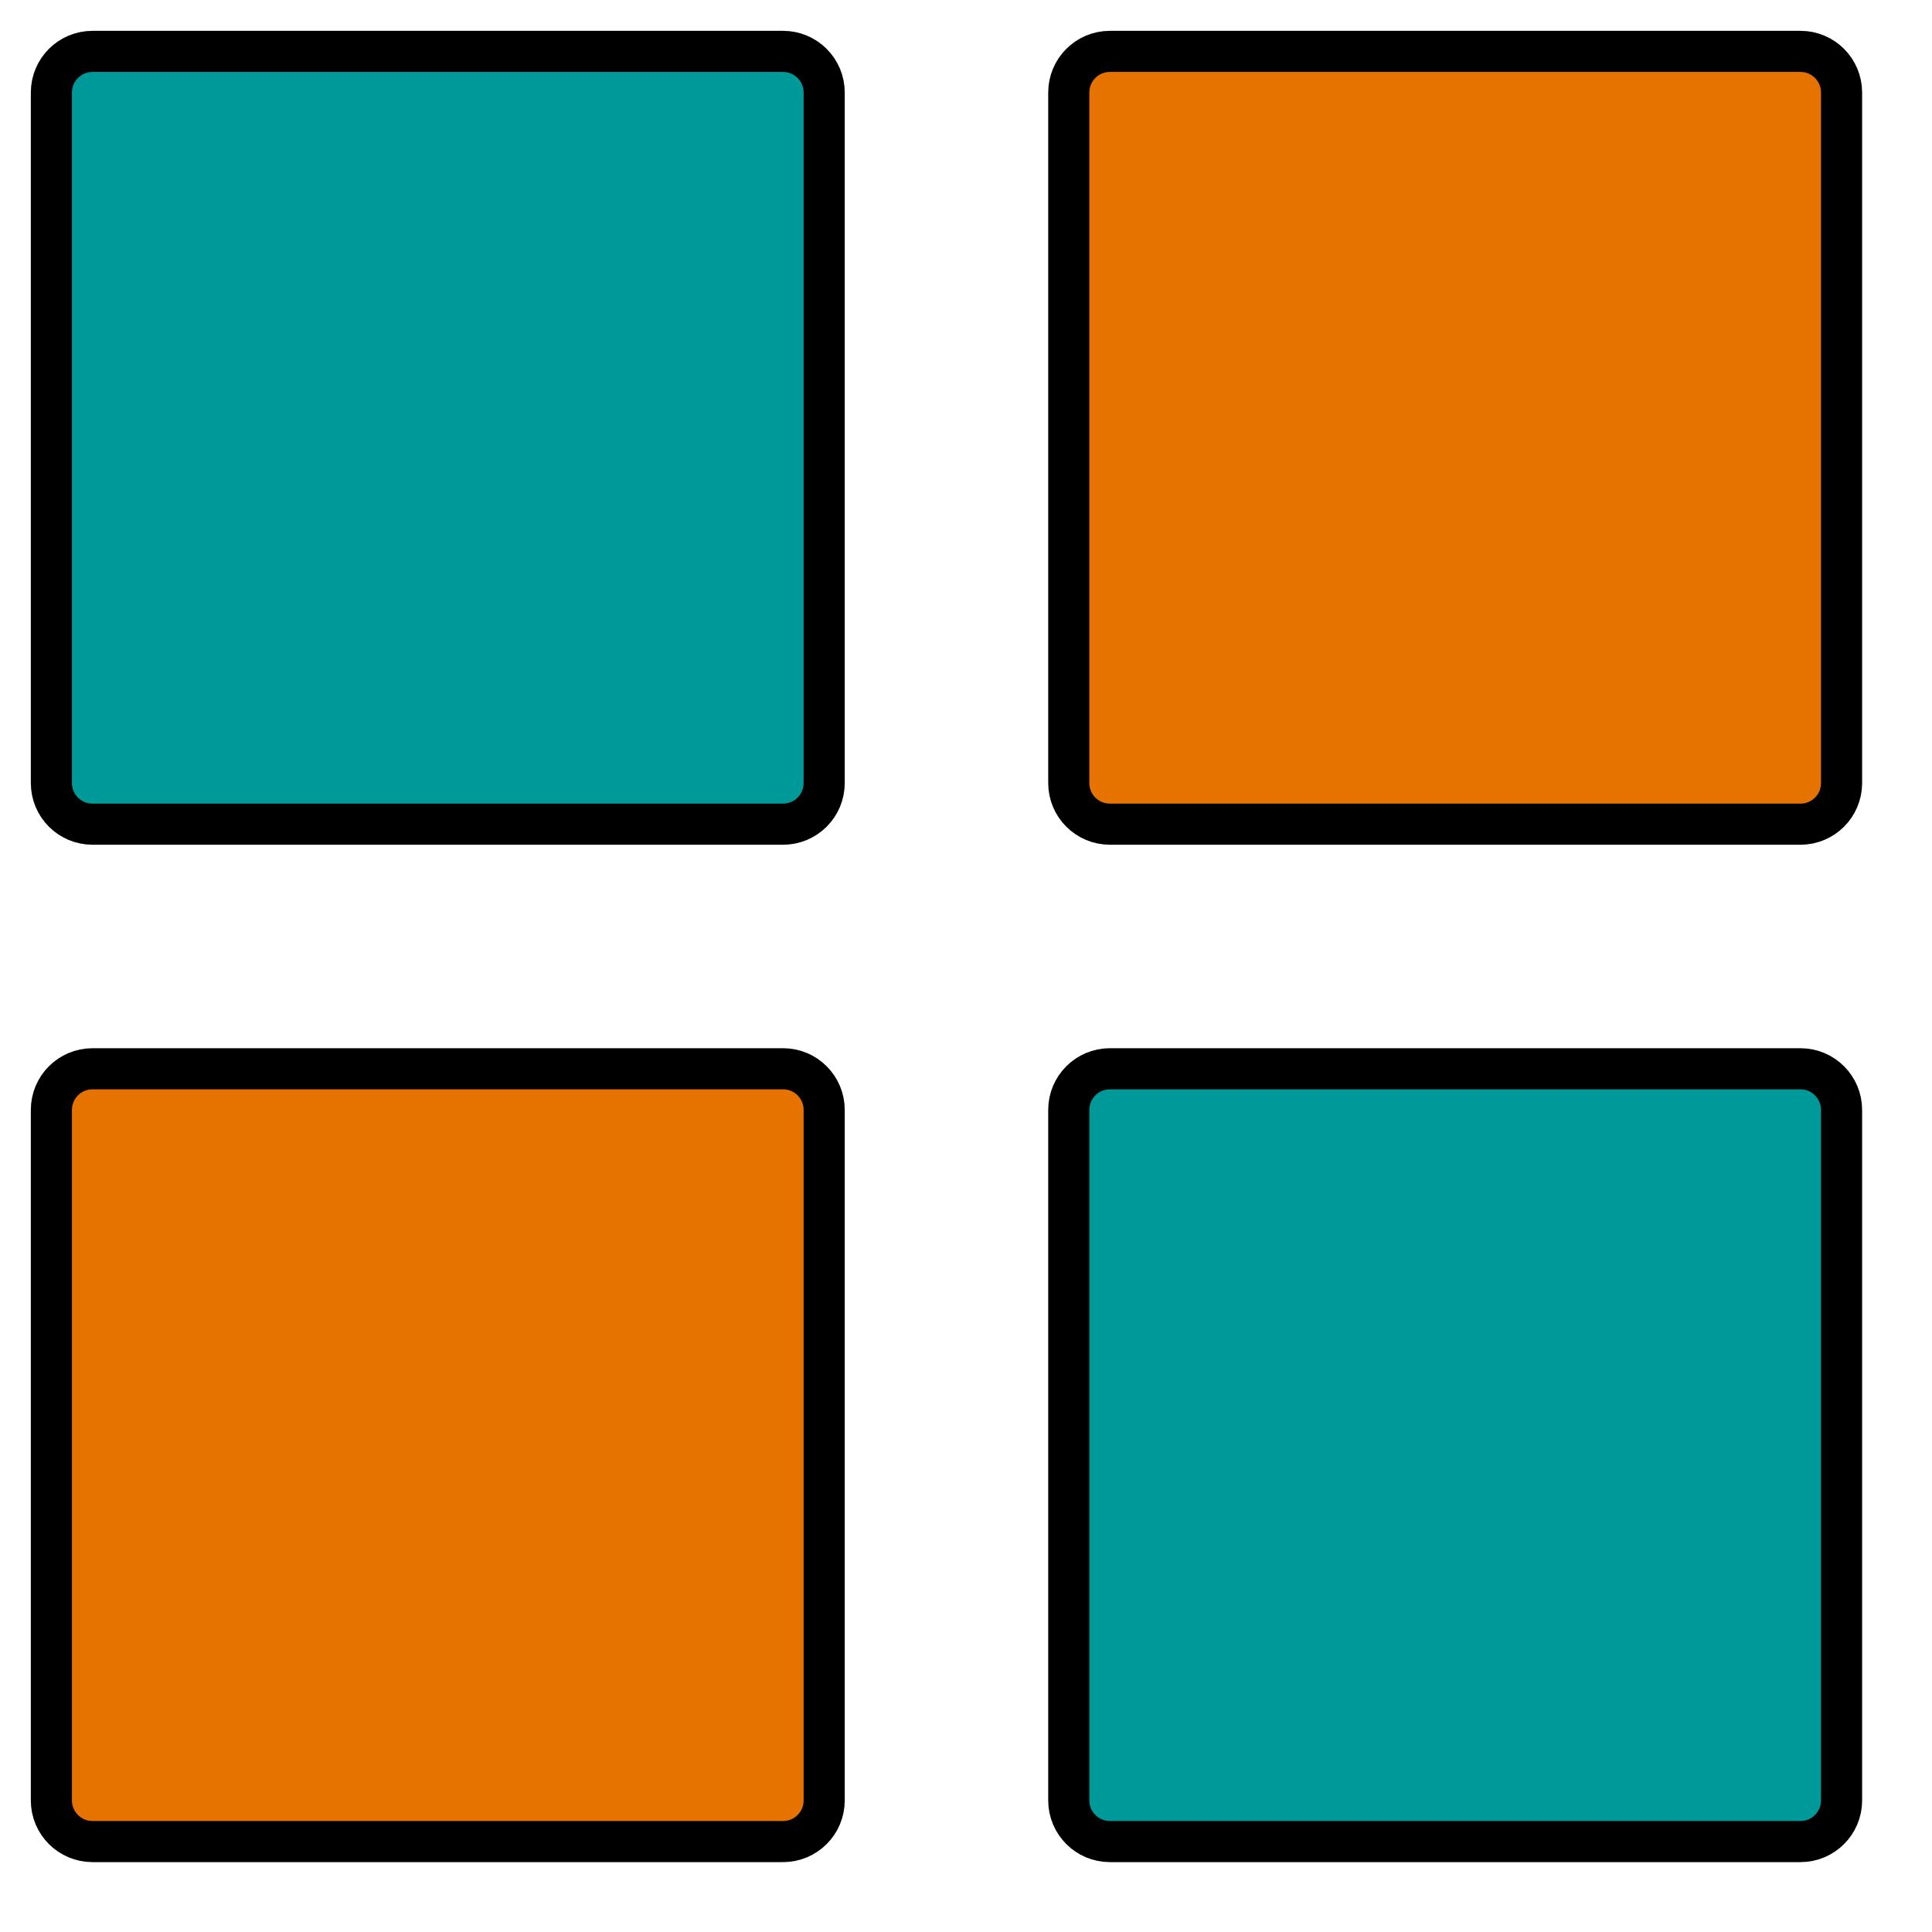
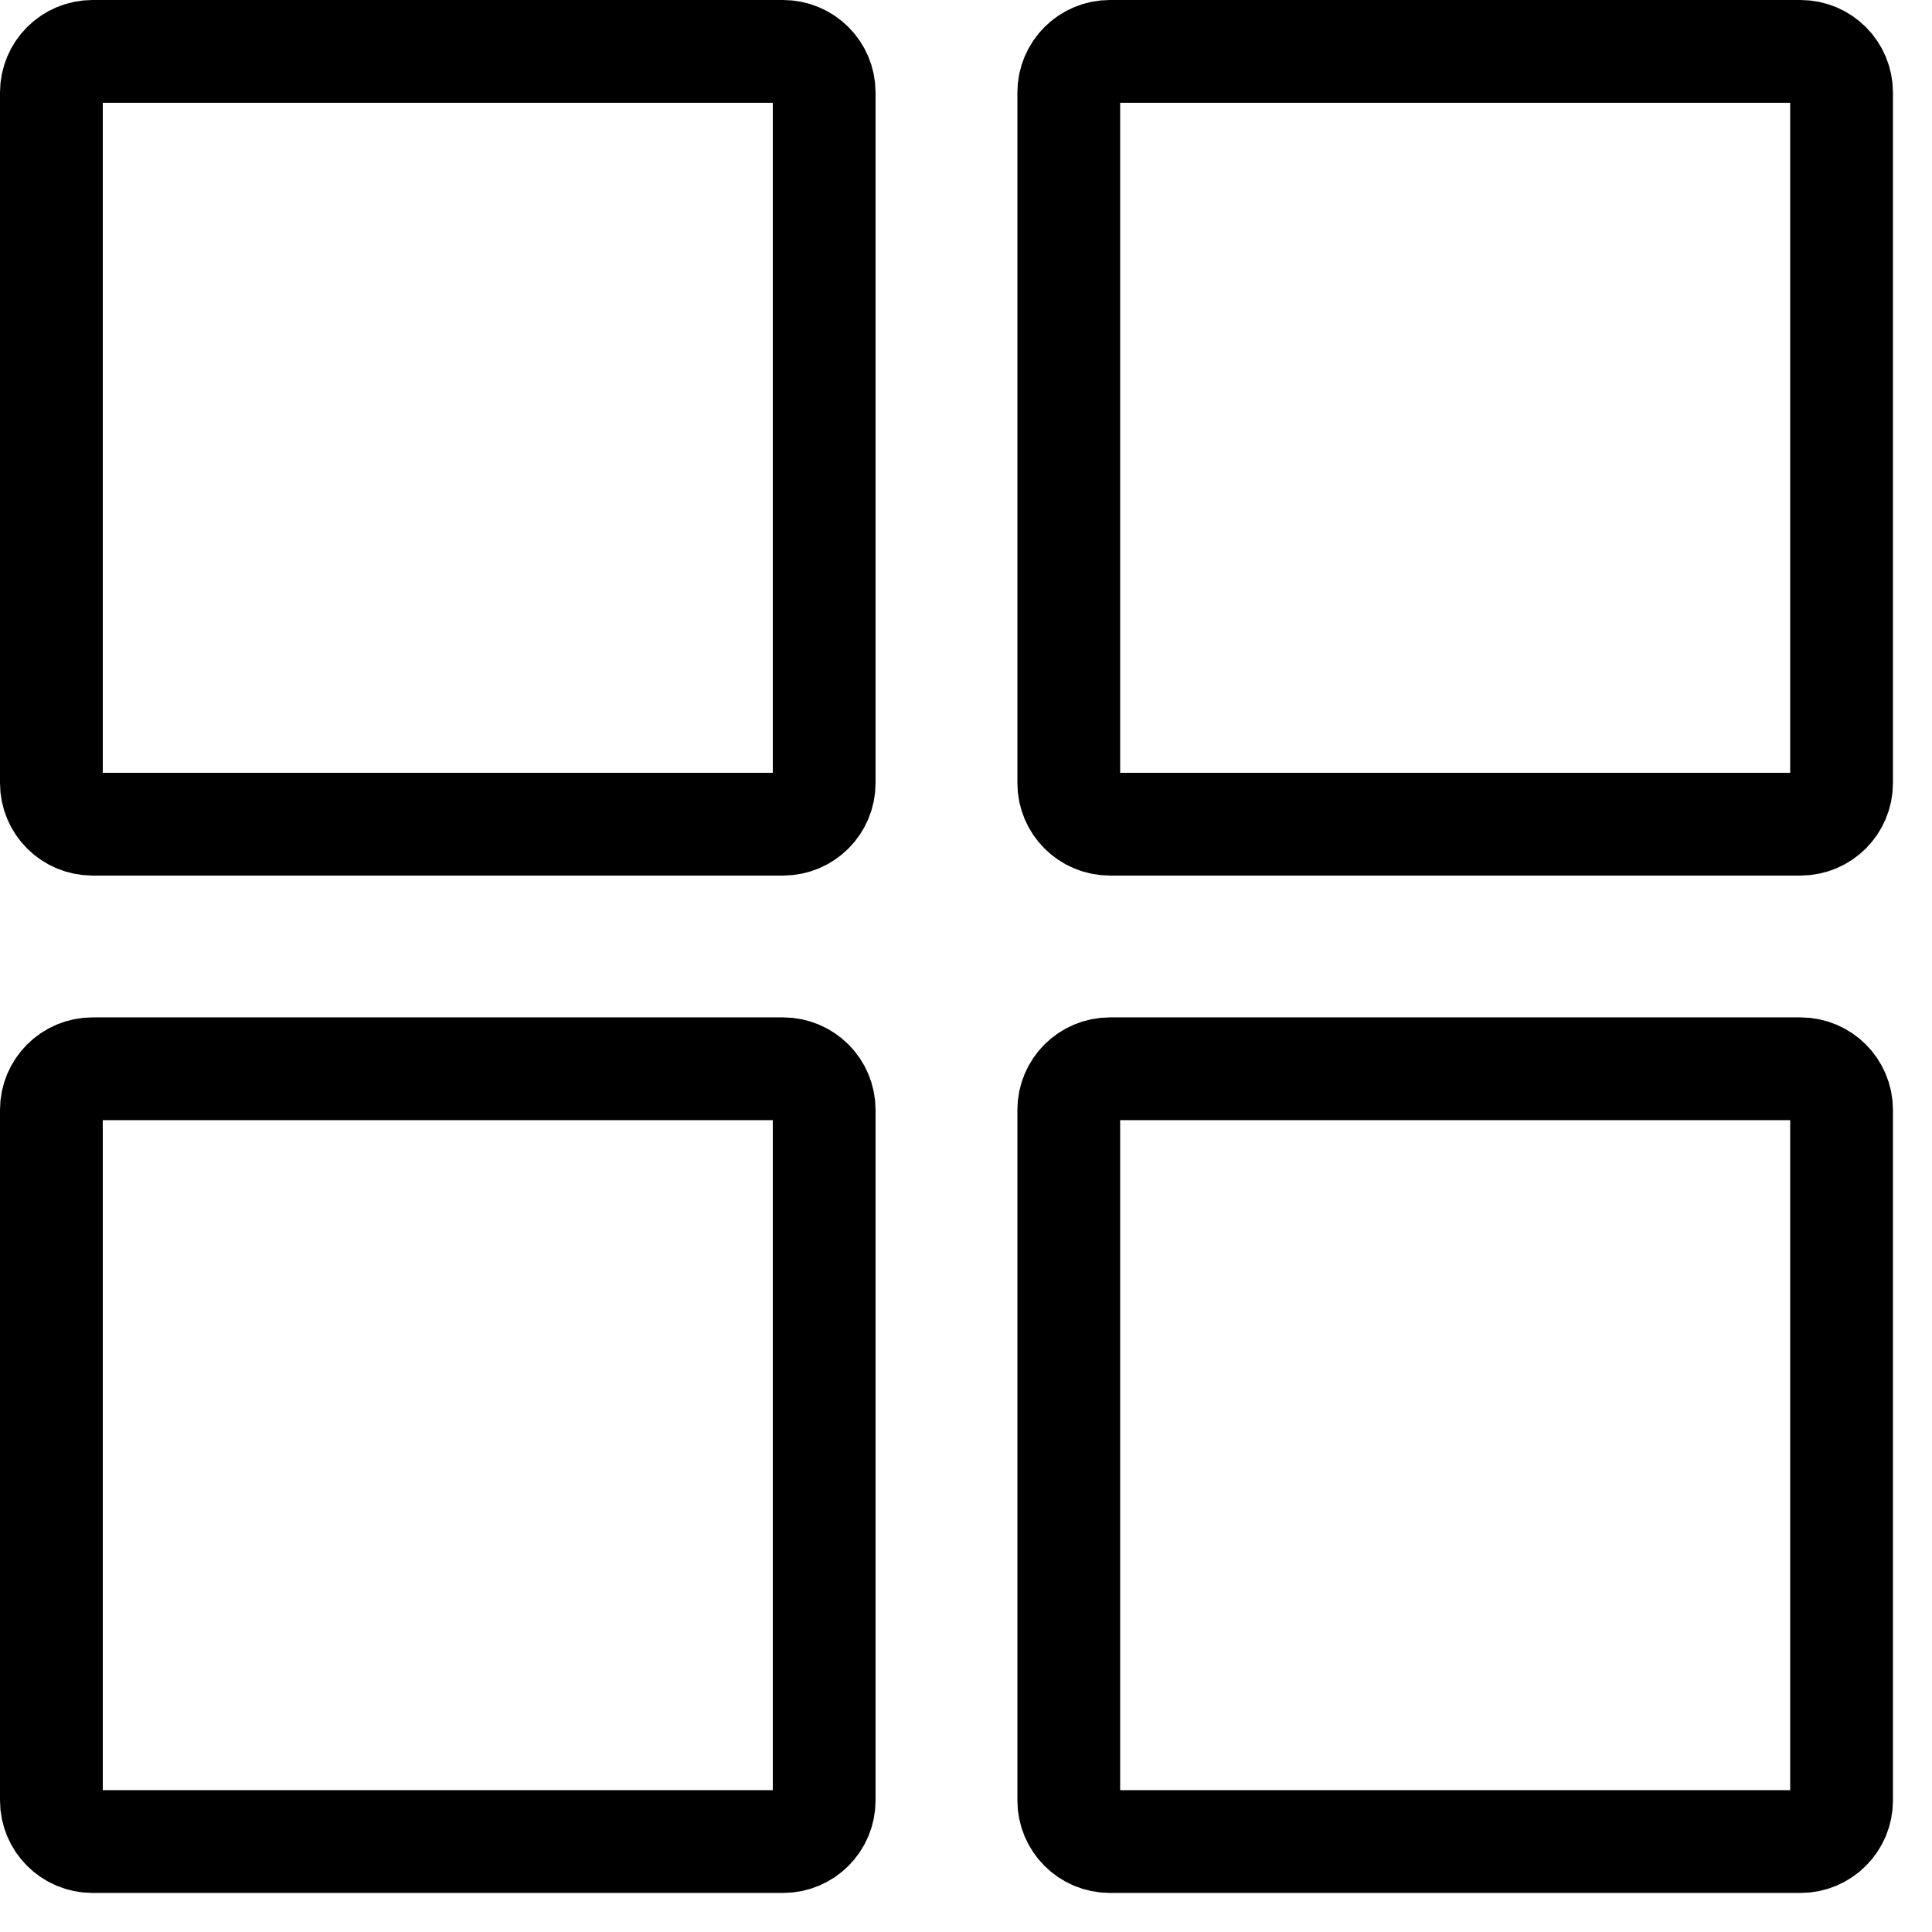
<svg xmlns="http://www.w3.org/2000/svg" viewBox="0 0 47 47" aria-labelledby="title" width="1em" height="1em" stroke="currentColor" fill="none" stroke-width="2.5" strokeMiterlimit="10">
-   <rect x="1.25" y="1.25" width="18.8" height="18.8" rx="1" ry="1" style="fill:rgb(0,153,153);stroke-width:1;stroke:rgb(0,0,0)" />
-   <rect x="26" y="1.25" width="18.8" height="18.8" rx="1" ry="1" style="fill:rgb(230,115,0);stroke-width:1;stroke:rgb(0,0,0)" />
-   <rect x="1.25" y="26" width="18.8" height="18.8" rx="1" ry="1" style="fill:rgb(230,115,0);stroke-width:1;stroke:rgb(0,0,0)" />
-   <rect x="26" y="26" width="18.8" height="18.8" rx="1" ry="1" style="fill:rgb(0,153,153);stroke-width:1;stroke:rgb(0,0,0)" />
+   <rect x="1.25" y="1.25" width="18.8" height="18.8" rx="1" ry="1" />
+   <rect x="26" y="1.25" width="18.8" height="18.8" rx="1" ry="1" />
+   <rect x="1.25" y="26" width="18.8" height="18.8" rx="1" ry="1" />
+   <rect x="26" y="26" width="18.8" height="18.8" rx="1" ry="1" />
</svg>
